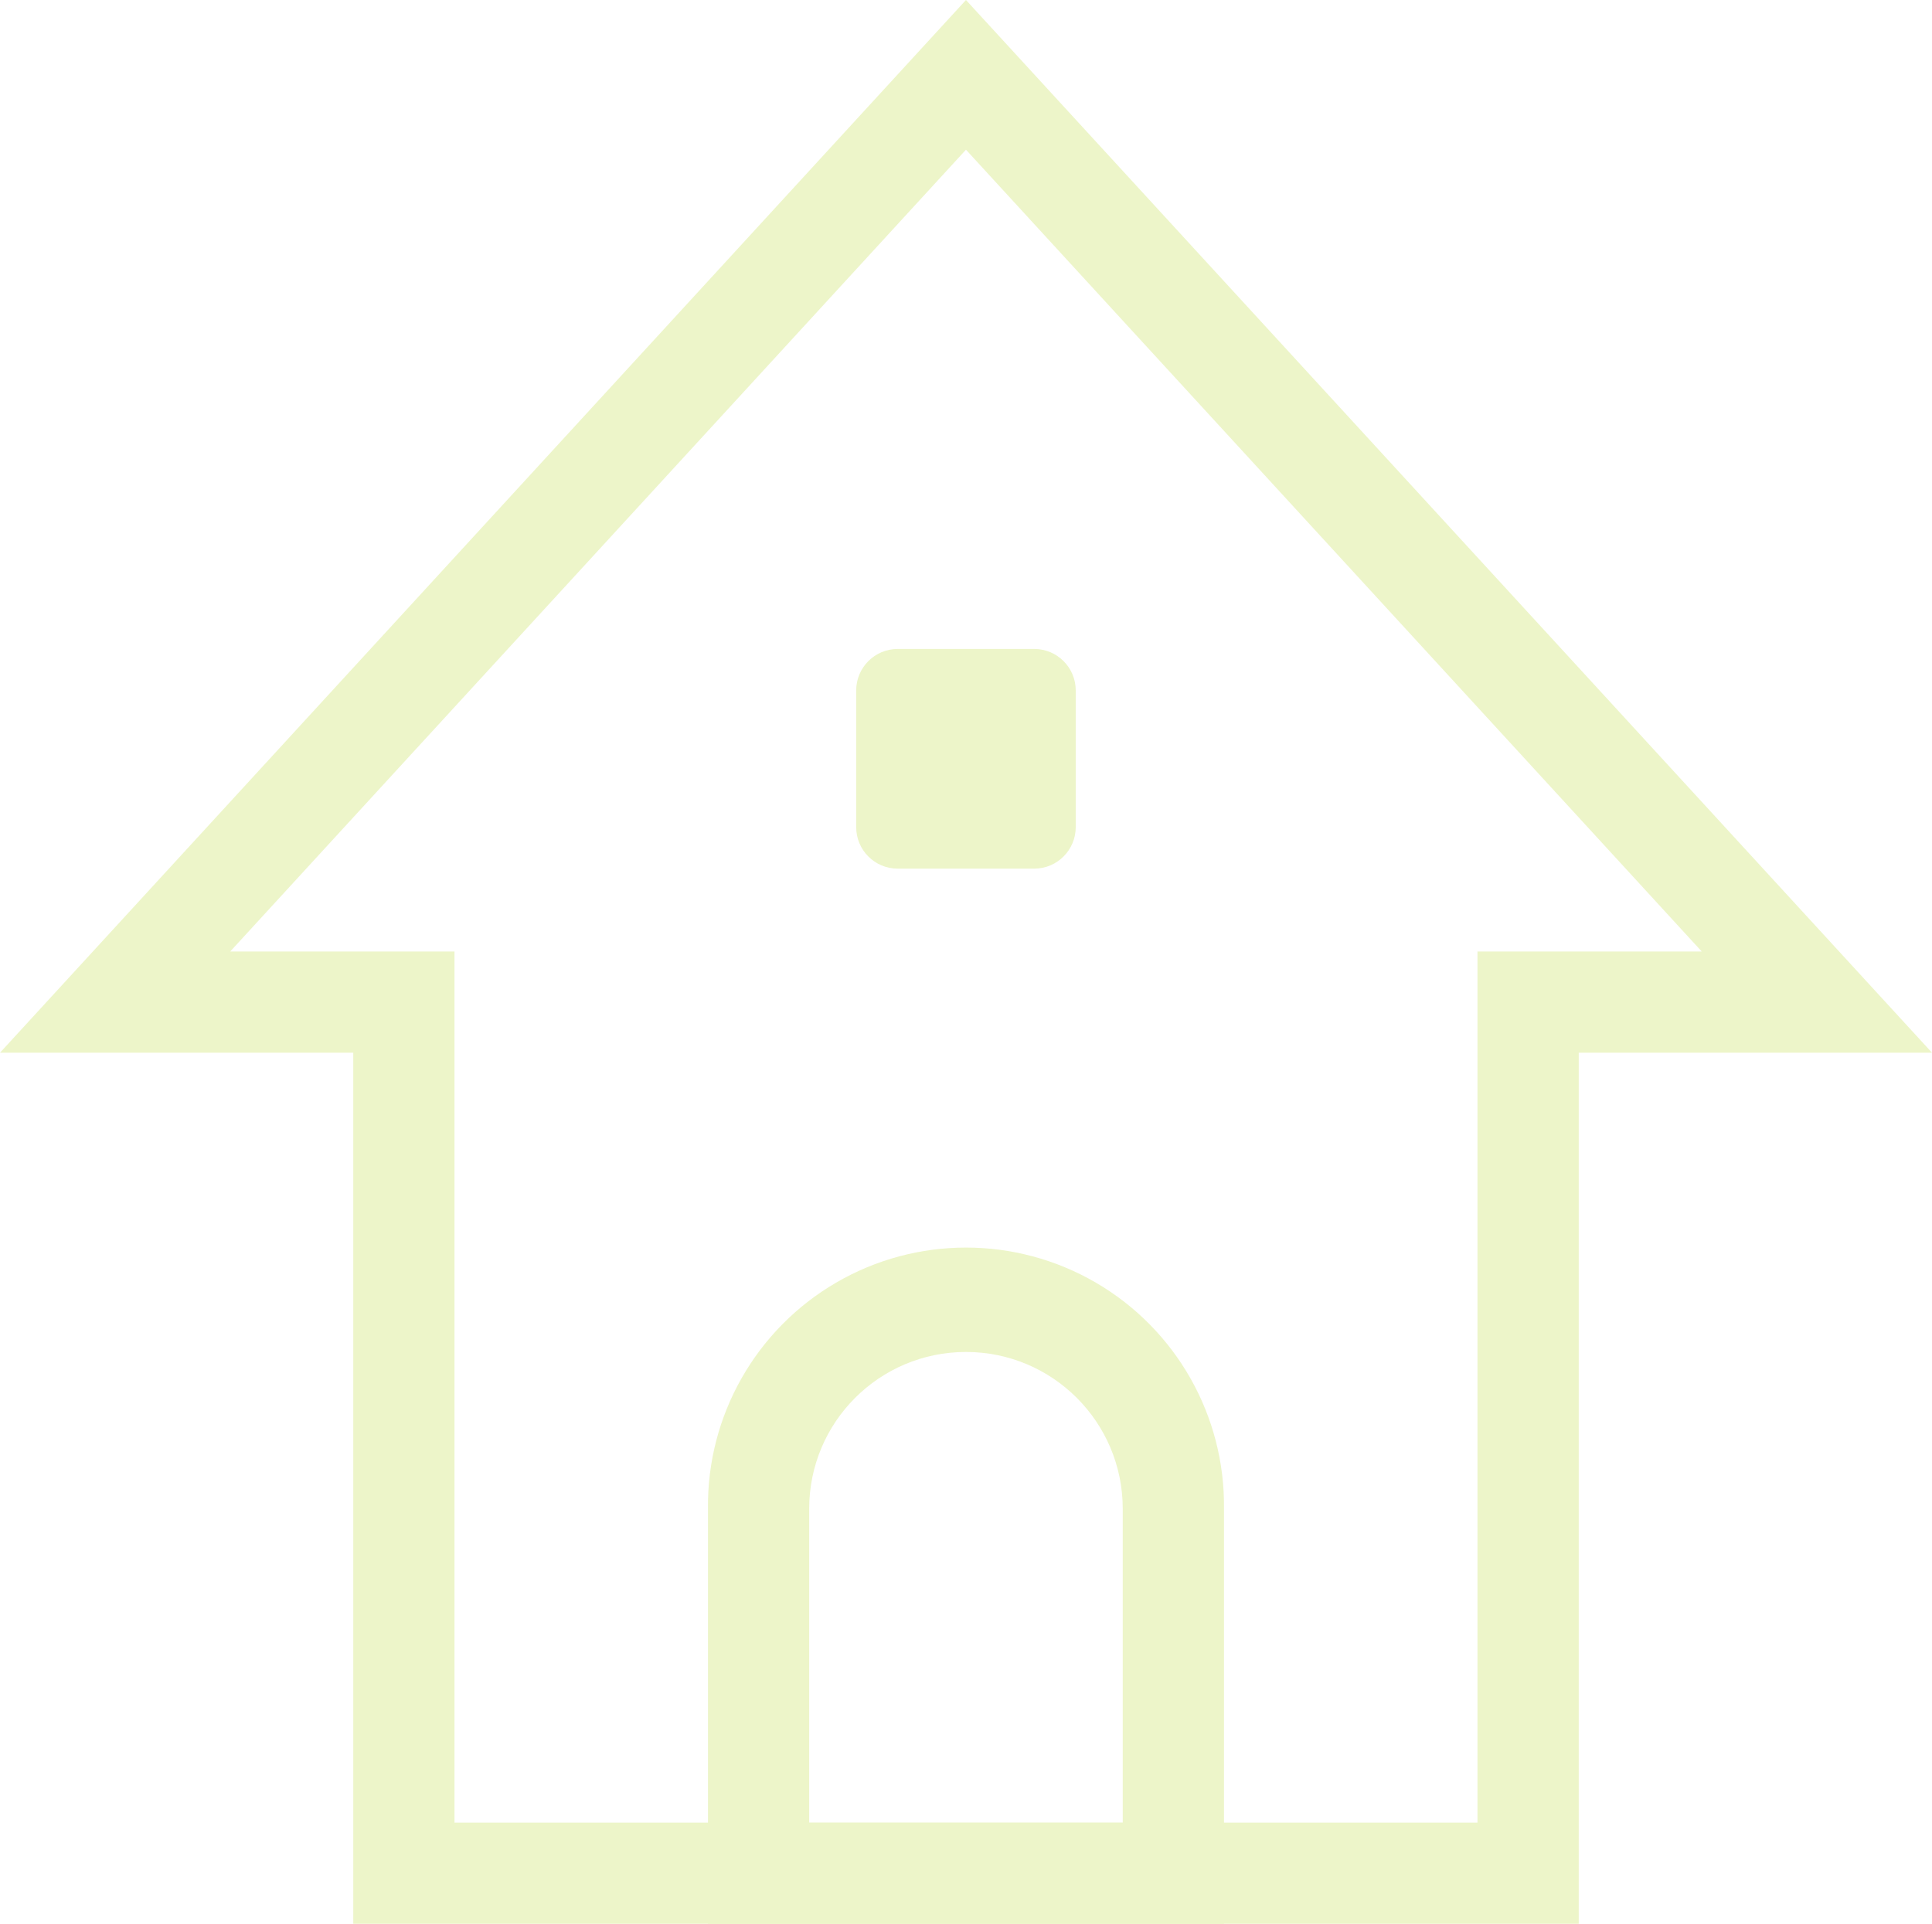
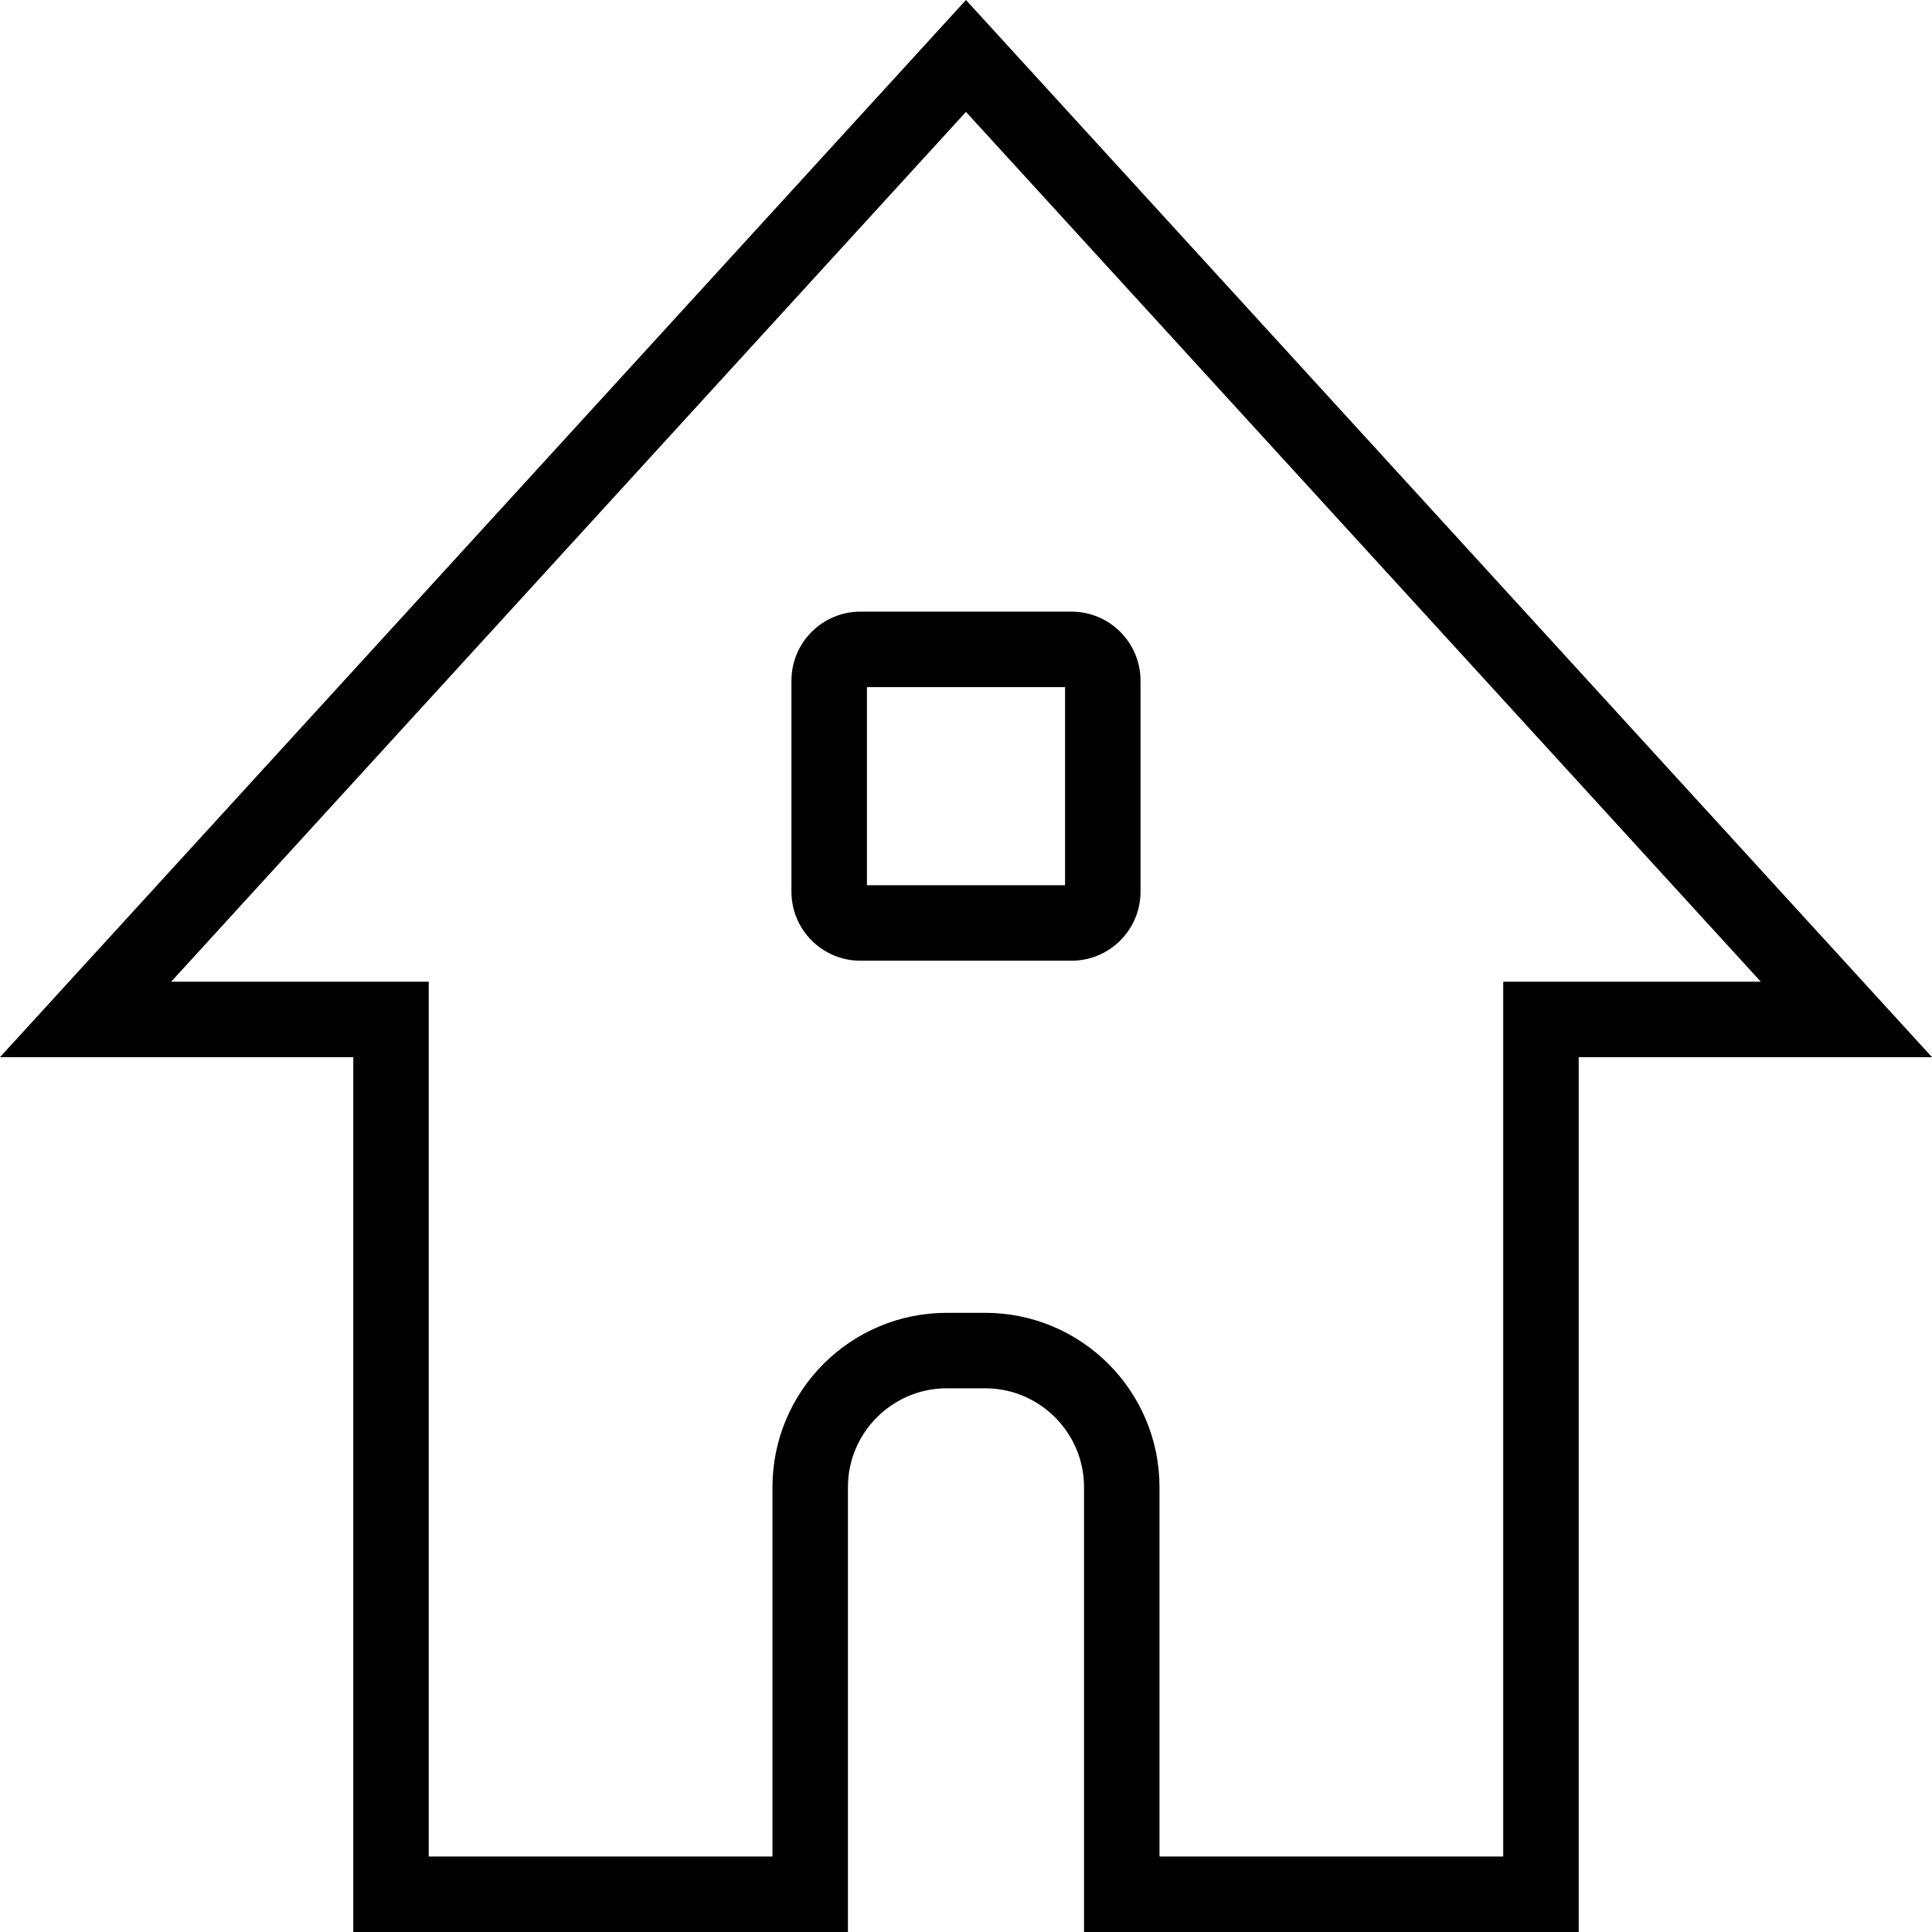
- <svg xmlns="http://www.w3.org/2000/svg" width="51.538" height="51.326" viewBox="0 0 51.538 51.326">
-   <g id="home" transform="translate(31.31 31.182)">
-     <g id="Gruppe_57" data-name="Gruppe 57" transform="translate(-31.31 -31.182)">
-       <path id="Pfad_86" data-name="Pfad 86" d="M42.114,51.326H9.424V28.086H0L25.768,0,51.538,28.086H42.114Zm-29.99-2.7H39.413V25.385h5.982L25.768,3.994,6.142,25.385h5.982Z" fill="#edf5c9" />
-       <path id="Pfad_87" data-name="Pfad 87" d="M153.639,265.087H139.874V254.011a6.883,6.883,0,1,1,13.765,0Zm-11.065-2.7h8.364v-8.375a4.182,4.182,0,1,0-8.364,0Z" transform="translate(-120.988 -213.76)" fill="#edf5c9" />
-       <path id="Pfad_88" data-name="Pfad 88" d="M173.9,134.088h-3.649a1.106,1.106,0,0,1-1.107-1.106v-3.649a1.107,1.107,0,0,1,1.107-1.106H173.9A1.107,1.107,0,0,1,175,129.332v3.649A1.107,1.107,0,0,1,173.9,134.088Z" transform="translate(-146.304 -110.913)" fill="#edf5c9" />
-     </g>
-   </g>
+ <svg xmlns="http://www.w3.org/2000/svg" id="Ebene_1" data-name="Ebene 1" viewBox="0 0 512 512">
+   <path d="M255.99,0L0,280.16h93.62v231.84h131.09v-117.87c0-14.45,11.76-26.22,26.22-26.22h10.13c7.23,0,13.78,2.94,18.53,7.69s7.69,11.3,7.69,18.53v117.87h131.09v-231.84h93.63L255.99,0ZM398.37,260.16v231.84h-91.09v-97.87c0-25.52-20.69-46.22-46.22-46.22h-10.13c-25.53,0-46.22,20.7-46.22,46.22v97.87h-91.09v-231.84H45.36L255.99,29.65l210.64,230.51h-68.26Z" />
+   <path d="M282.25,182.09v52.5h-52.5v-52.5h52.5M283.95,162.09h-55.91c-10.1,0-18.3,8.19-18.3,18.3v55.91c0,10.1,8.19,18.3,18.3,18.3h55.91c10.1,0,18.3-8.19,18.3-18.3v-55.91c0-10.1-8.19-18.3-18.3-18.3h0Z" />
</svg>
